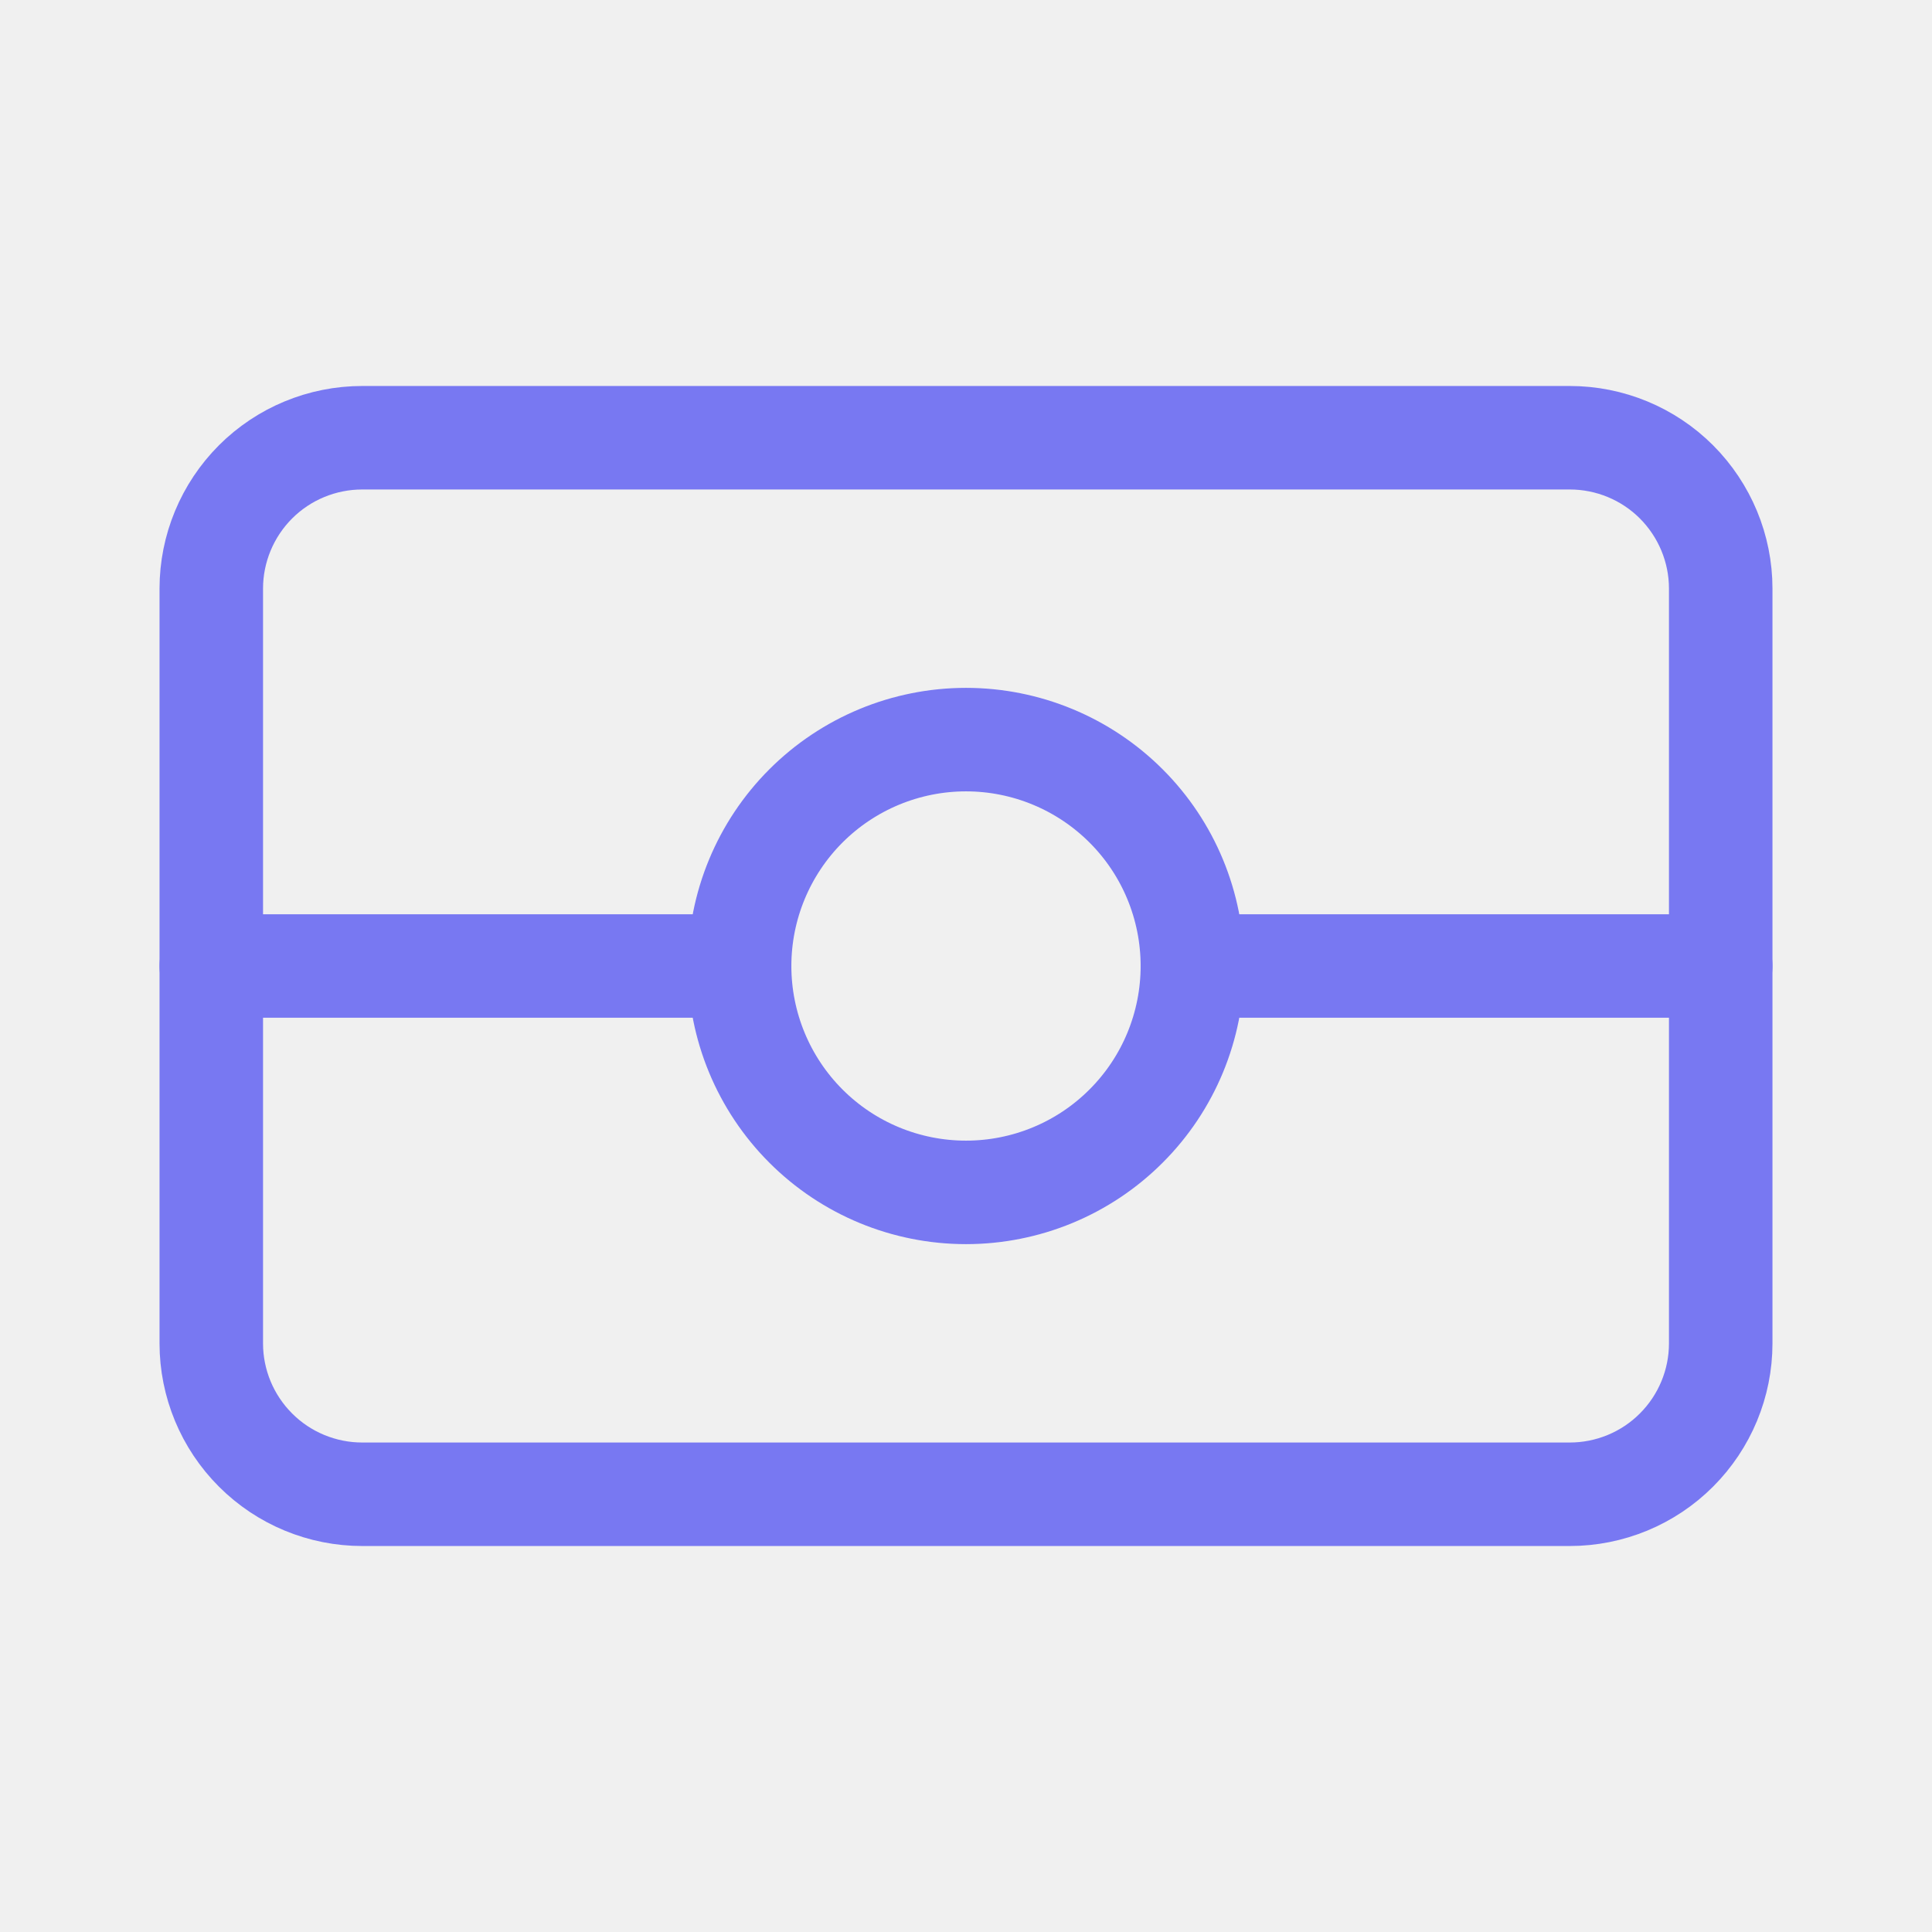
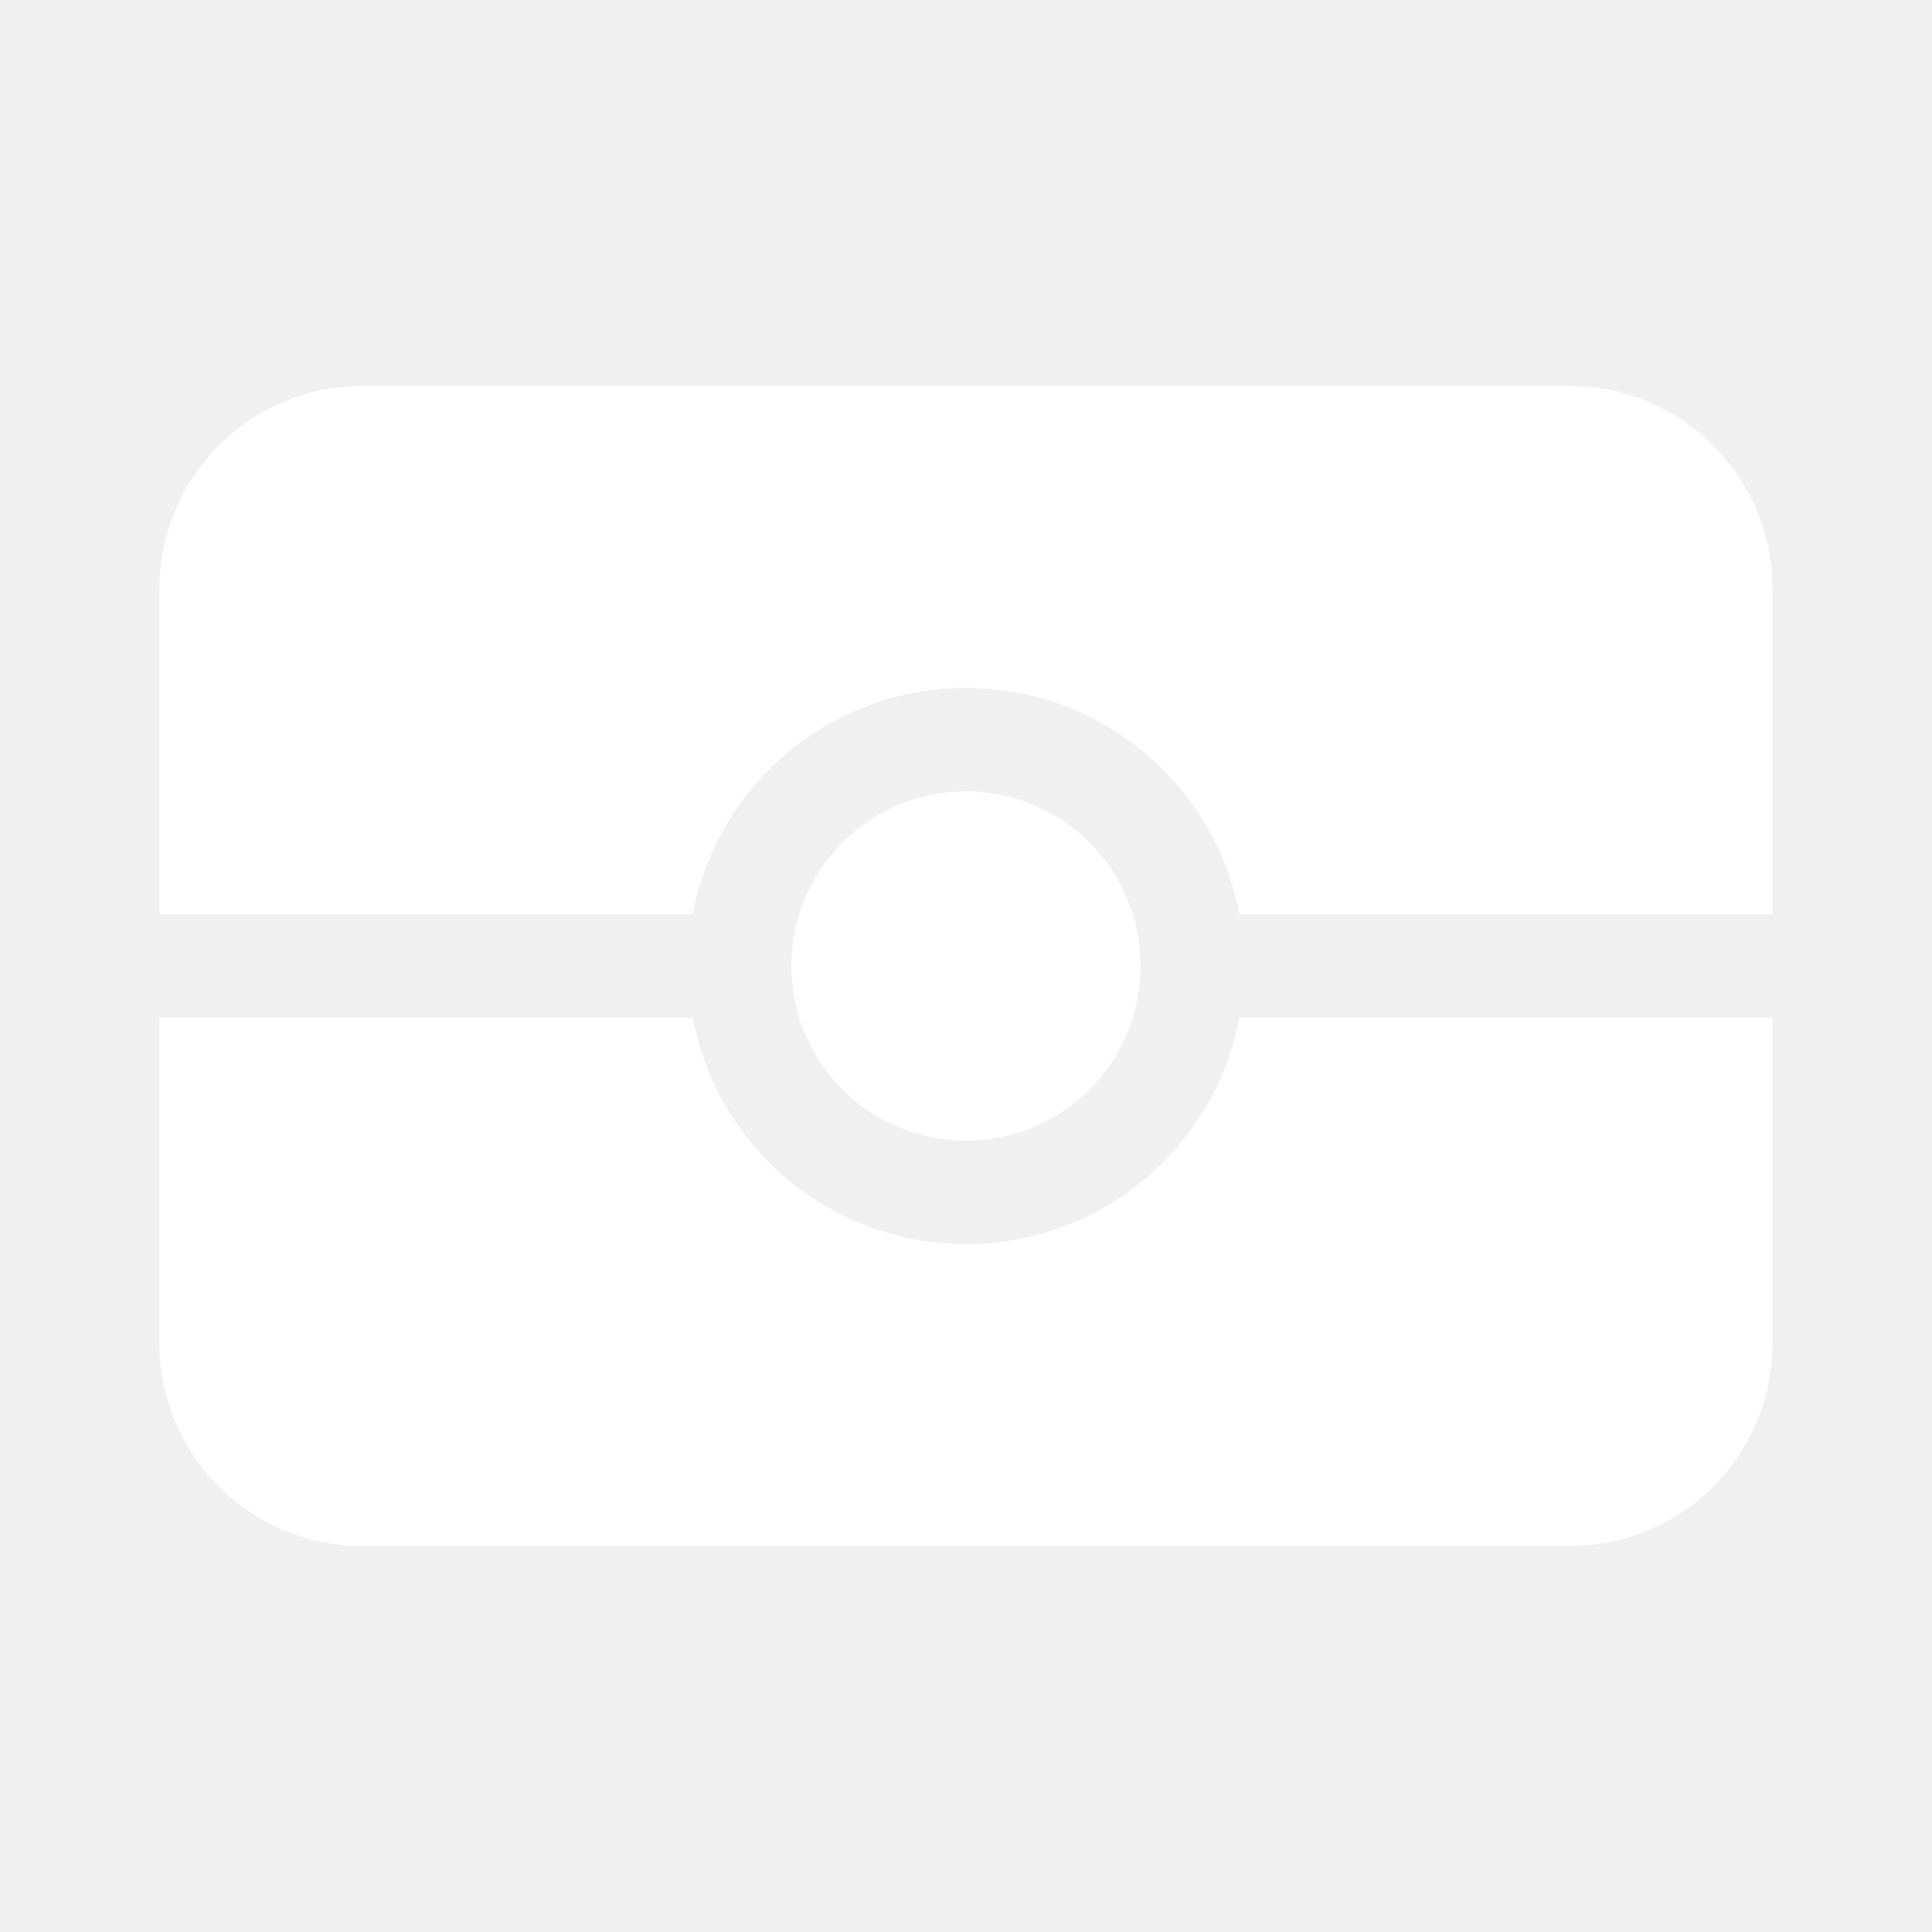
<svg xmlns="http://www.w3.org/2000/svg" width="28" height="28" viewBox="0 0 28 28" fill="none">
-   <path d="M3.062 8.531C3.062 7.951 3.293 7.395 3.703 6.984C4.113 6.574 4.67 6.344 5.25 6.344H22.75C23.33 6.344 23.887 6.574 24.297 6.984C24.707 7.395 24.938 7.951 24.938 8.531V19.469C24.938 20.049 24.707 20.605 24.297 21.015C23.887 21.426 23.33 21.656 22.75 21.656H5.25C4.67 21.656 4.113 21.426 3.703 21.015C3.293 20.605 3.062 20.049 3.062 19.469V8.531Z" stroke="#7878F2" stroke-width="1.5" stroke-linecap="round" stroke-linejoin="round" />
-   <path d="M10.719 14C10.719 14.87 11.065 15.705 11.68 16.32C12.295 16.936 13.13 17.281 14 17.281C14.87 17.281 15.705 16.936 16.32 16.32C16.936 15.705 17.281 14.87 17.281 14C17.281 13.13 16.936 12.295 16.32 11.68C15.705 11.065 14.87 10.719 14 10.719C13.13 10.719 12.295 11.065 11.68 11.68C11.065 12.295 10.719 13.13 10.719 14Z" stroke="#7878F2" stroke-width="1.5" stroke-linecap="round" stroke-linejoin="round" />
-   <path d="M10.719 14H3.062" stroke="#7878F2" stroke-width="1.5" stroke-linecap="round" stroke-linejoin="round" />
-   <path d="M17.281 14H24.938" stroke="#7878F2" stroke-width="1.5" stroke-linecap="round" stroke-linejoin="round" />
+   <path d="M3.173 6.454C3.724 5.903 4.471 5.594 5.25 5.594H22.75C23.529 5.594 24.276 5.903 24.827 6.454C25.378 7.005 25.688 7.752 25.688 8.531V13.25H17.961C17.811 12.46 17.427 11.726 16.851 11.149C16.095 10.393 15.069 9.969 14 9.969C12.931 9.969 11.905 10.393 11.149 11.149C10.573 11.726 10.189 12.46 10.039 13.25H2.312V8.531C2.312 7.752 2.622 7.005 3.173 6.454Z" fill="white" />
+   <path d="M2.312 14.75V19.469C2.312 20.248 2.622 20.995 3.173 21.546C3.724 22.097 4.471 22.406 5.25 22.406H22.75C23.529 22.406 24.276 22.097 24.827 21.546C25.378 20.995 25.688 20.248 25.688 19.469V14.75H17.961C17.811 15.54 17.427 16.274 16.851 16.851C16.095 17.607 15.069 18.031 14 18.031C12.931 18.031 11.905 17.607 11.149 16.851C10.573 16.274 10.189 15.54 10.039 14.75H2.312Z" fill="white" />
+   <path d="M15.79 12.21C16.265 12.685 16.531 13.329 16.531 14C16.531 14.671 16.265 15.315 15.79 15.79C15.315 16.265 14.671 16.531 14 16.531C13.329 16.531 12.685 16.265 12.21 15.79C11.735 15.315 11.469 14.671 11.469 14C11.469 13.329 11.735 12.685 12.21 12.21C12.685 11.735 13.329 11.469 14 11.469C14.671 11.469 15.315 11.735 15.79 12.21Z" fill="white" />
</svg>
